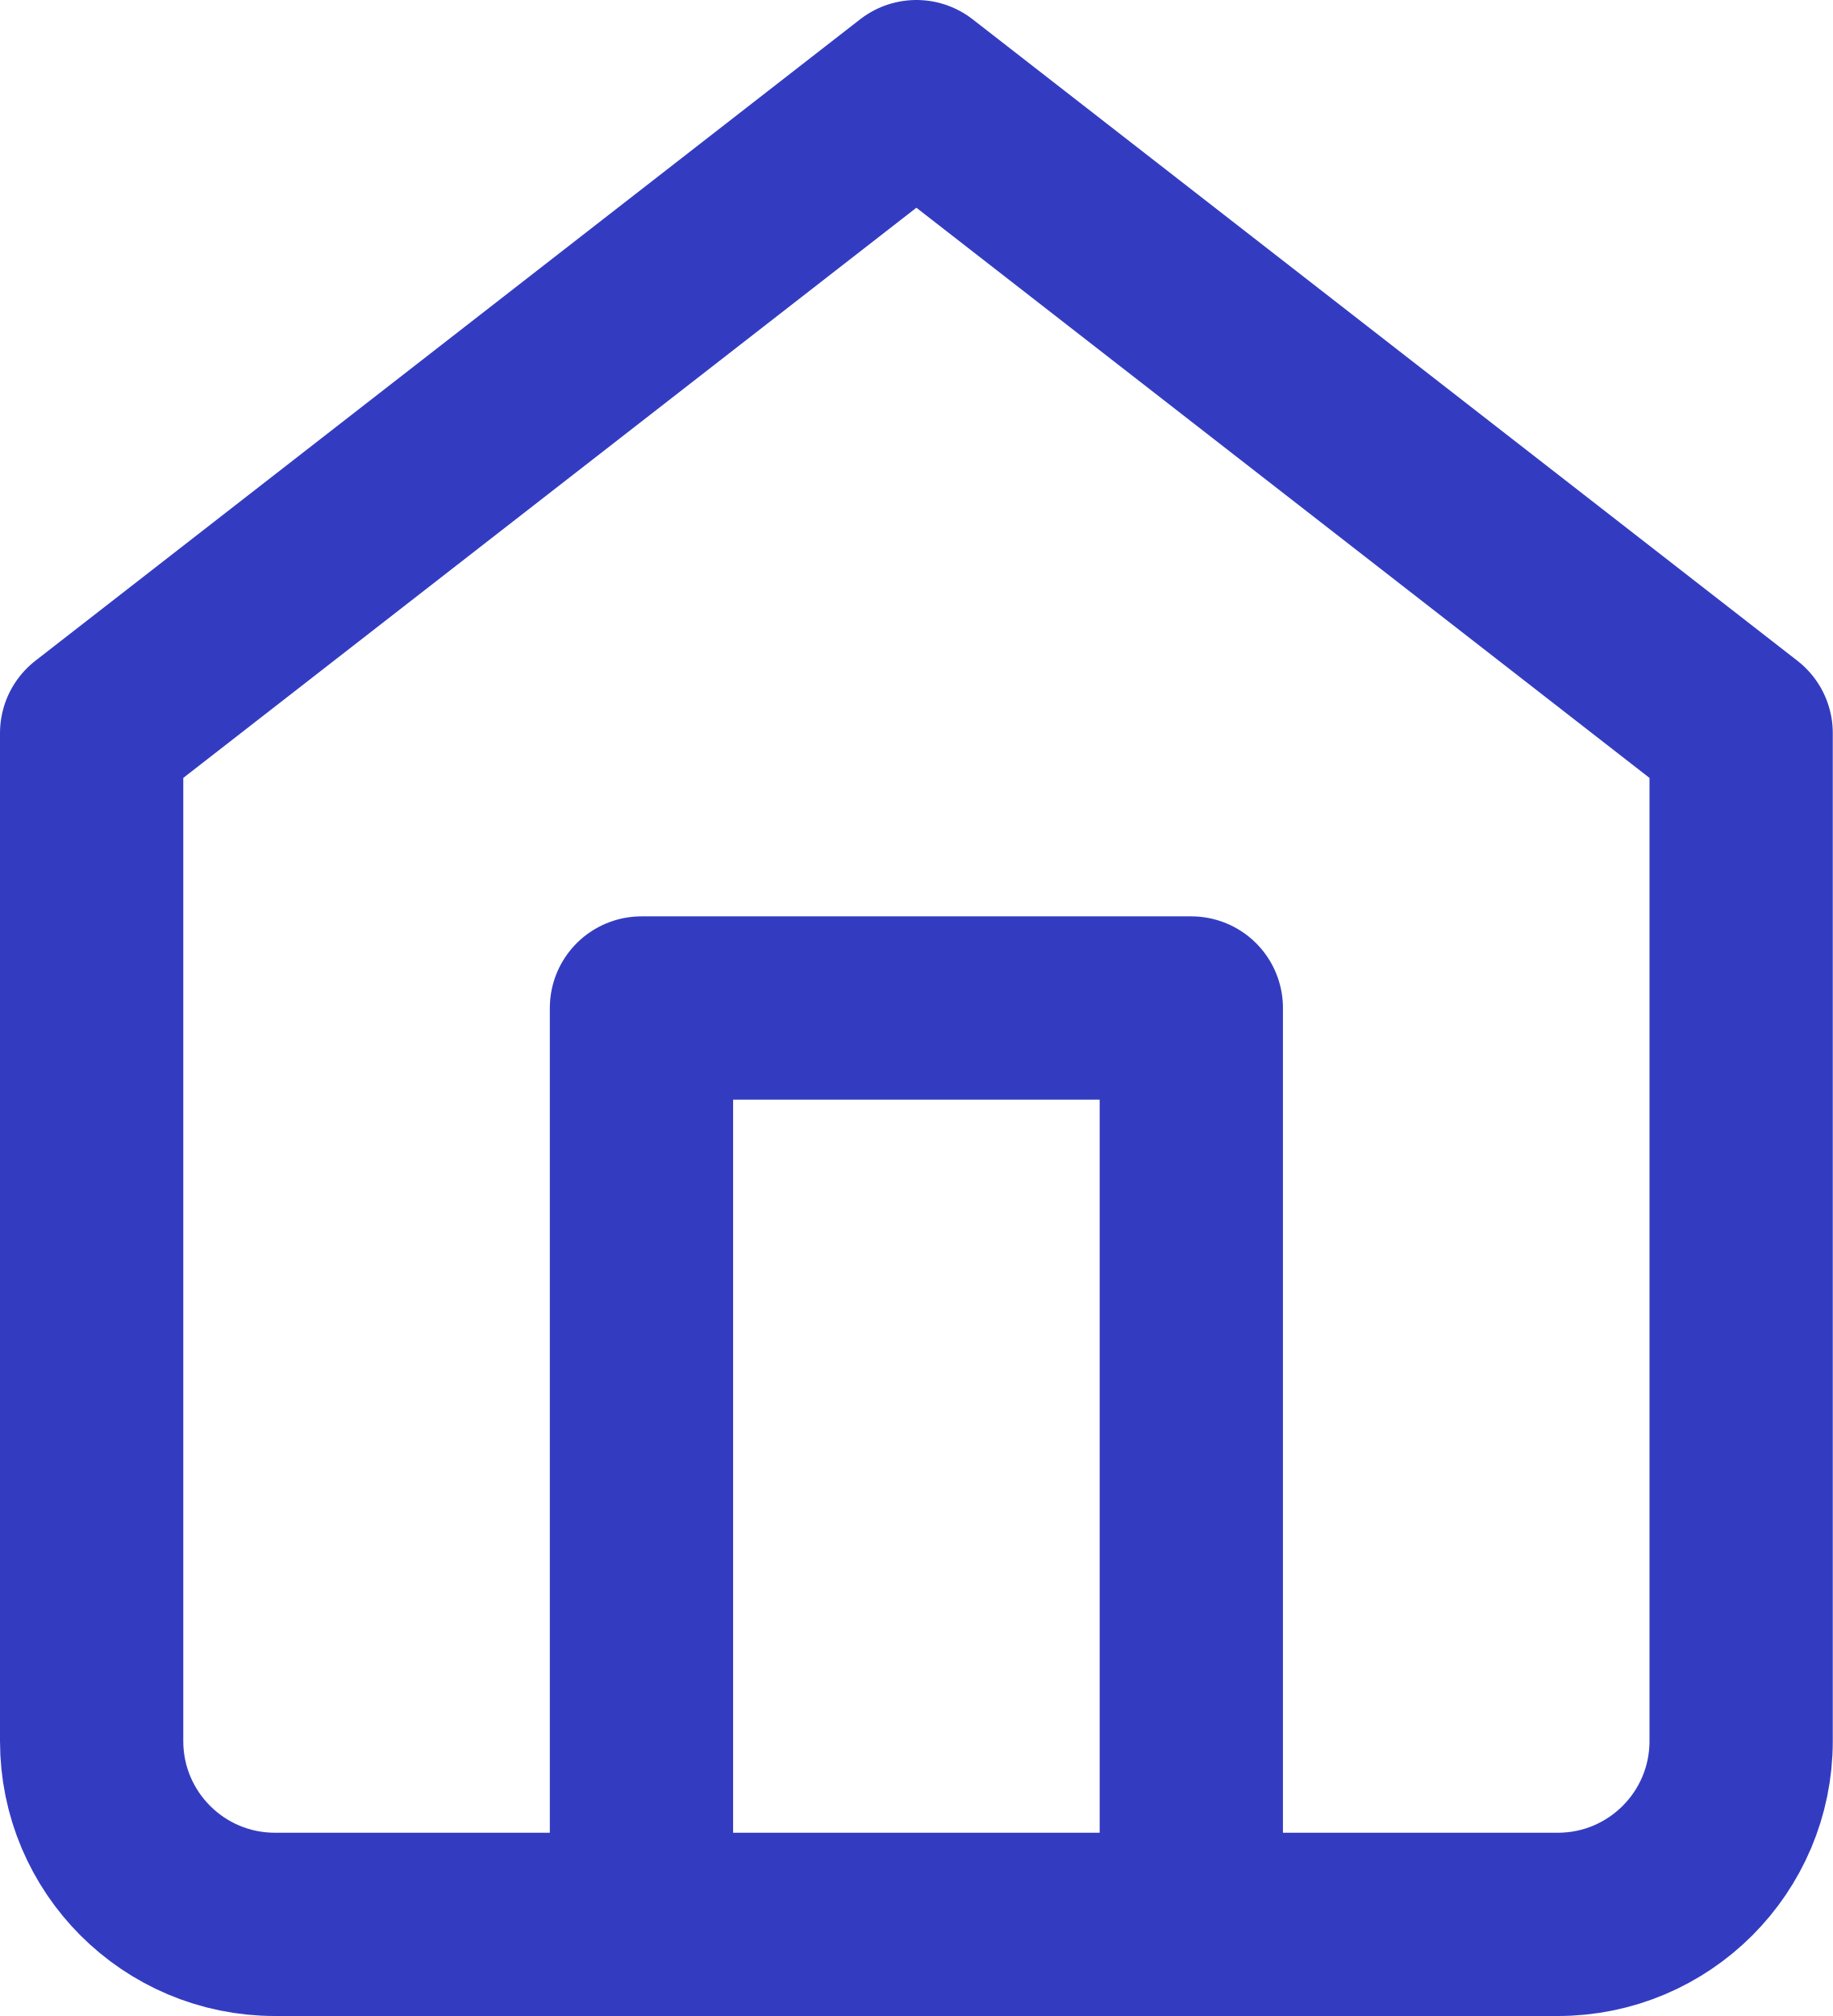
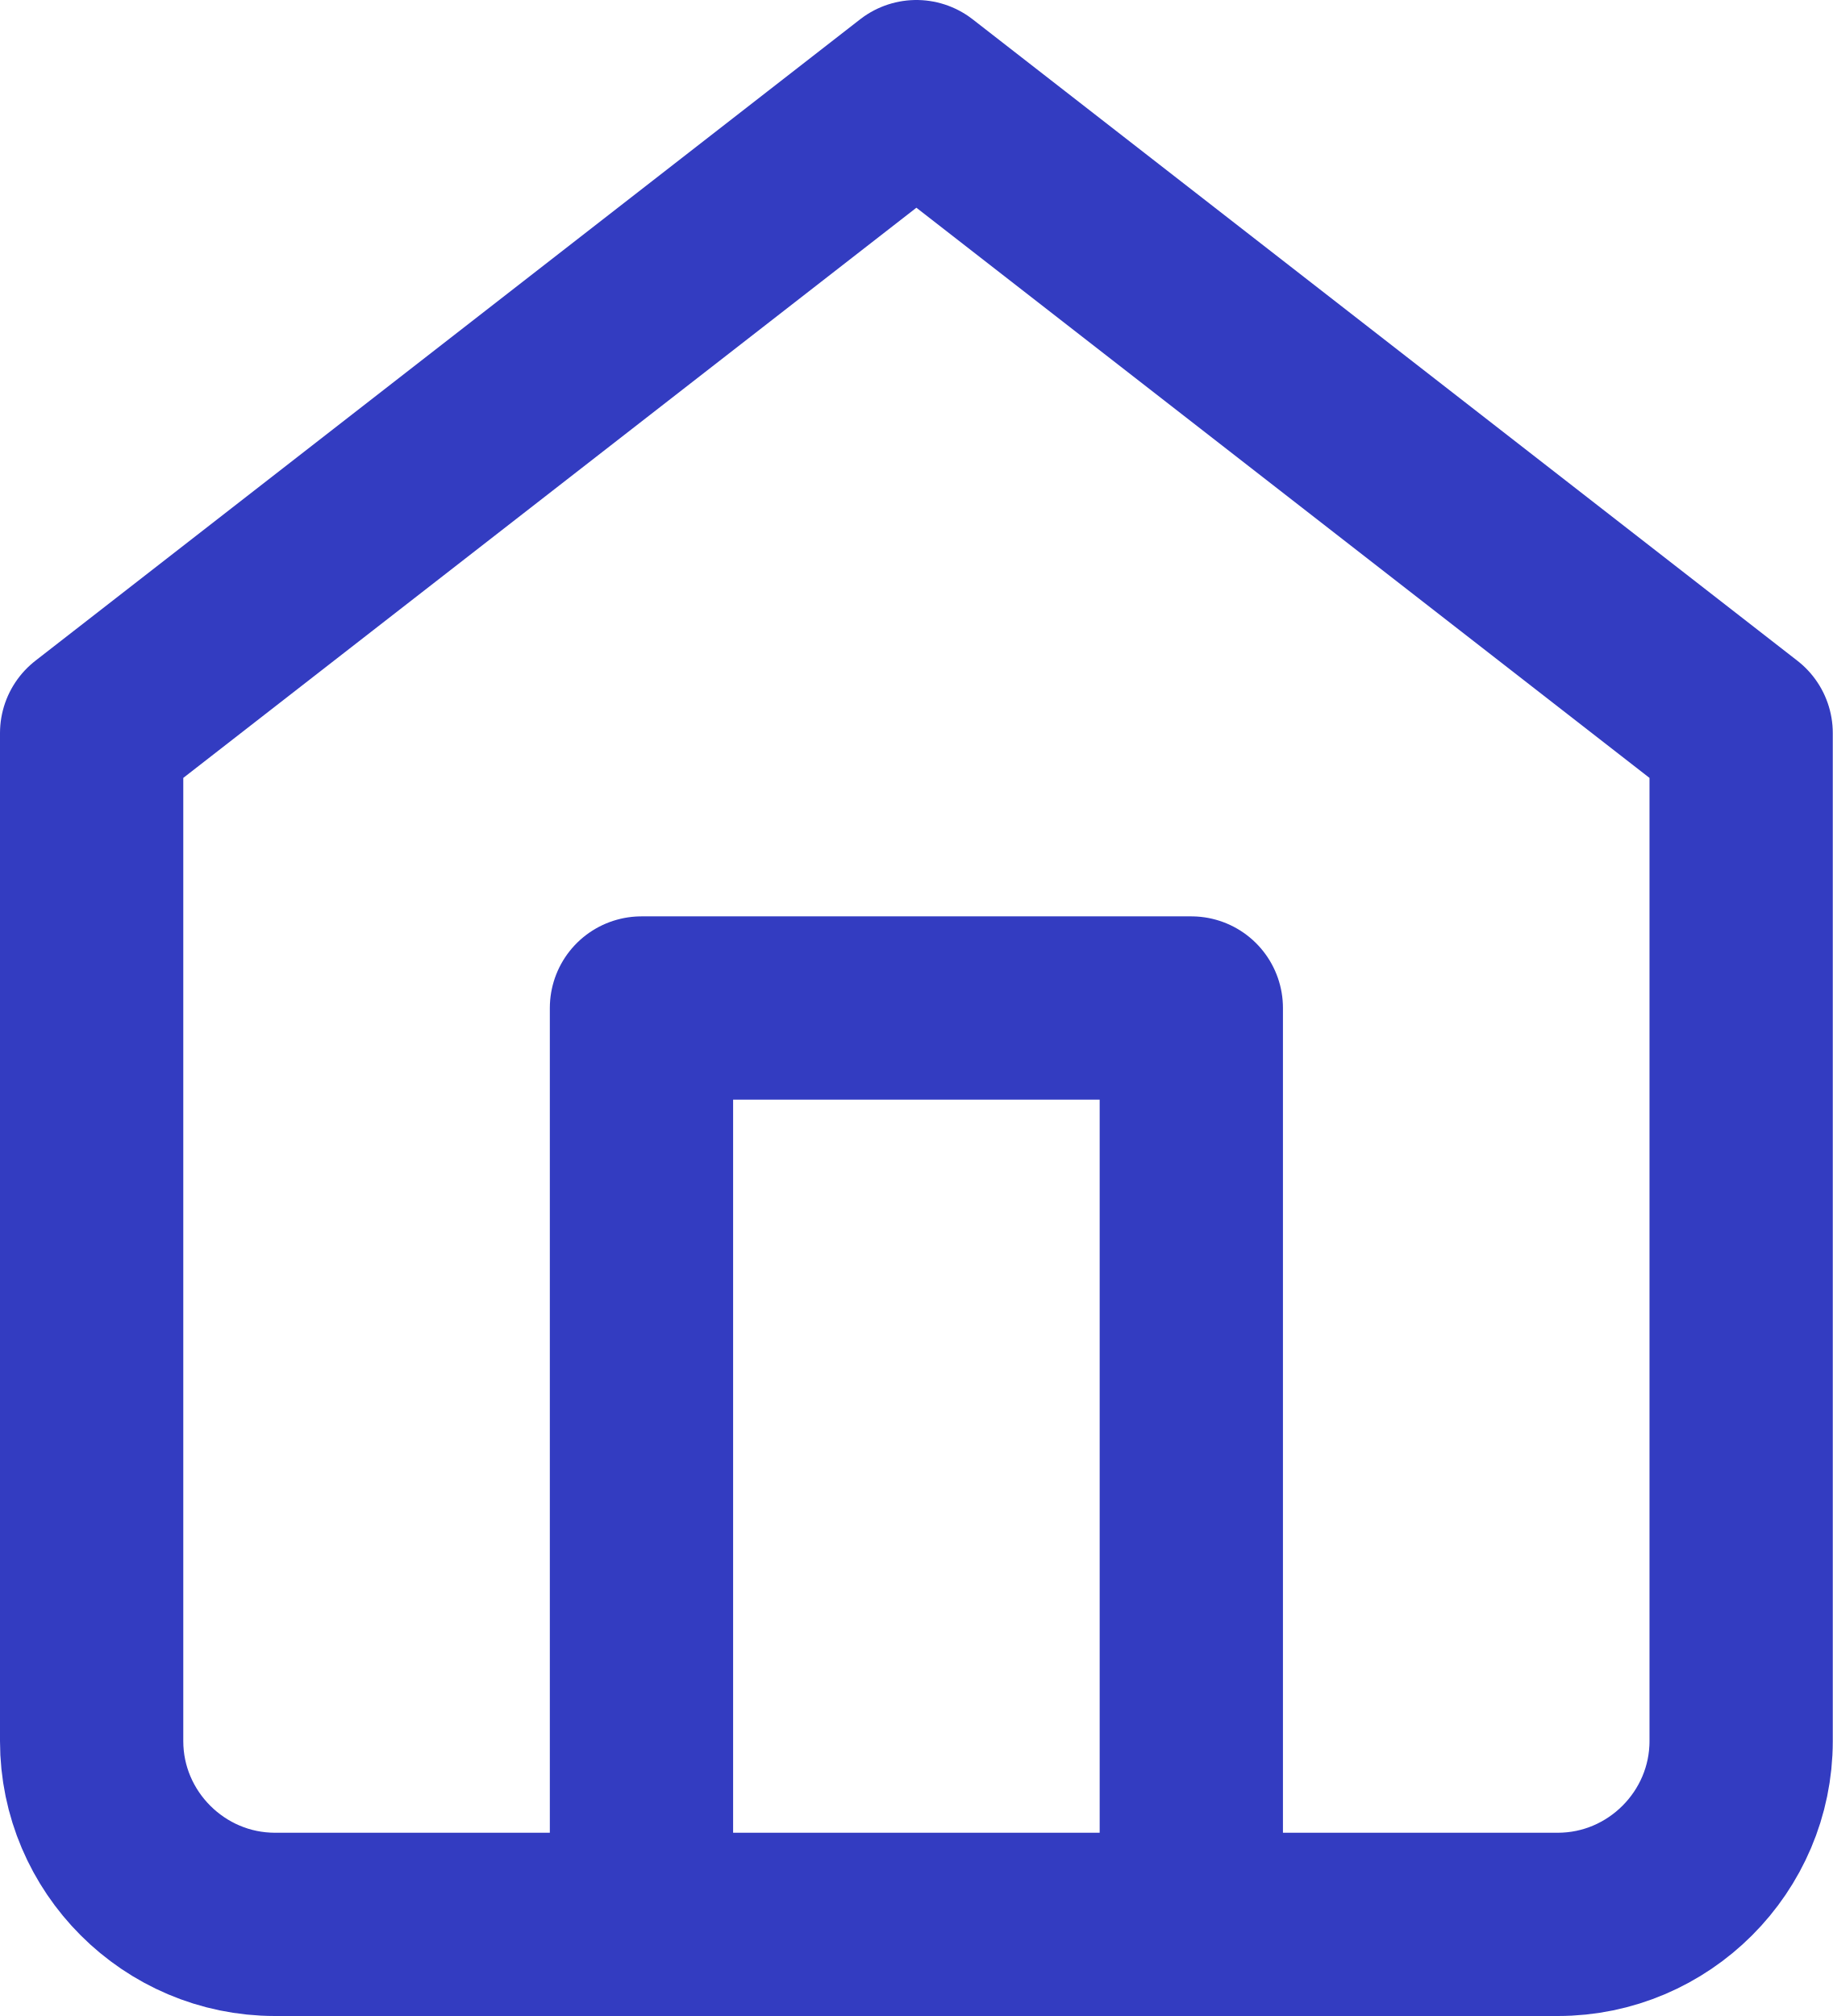
- <svg xmlns="http://www.w3.org/2000/svg" viewBox="0 0 20 22">
-   <defs>
-     <style>.cls-1{fill:none;stroke:#333cc1;stroke-linecap:round;stroke-linejoin:round;stroke-width:2px;}</style>
-   </defs>
-   <g id="Layer_2" data-name="Layer 2">
-     <g id="Layer_1-2" data-name="Layer 1">
-       <path class="cls-1" d="M1,8l9-7,9,7V19a2,2,0,0,1-2,2H3a2,2,0,0,1-2-2Z" />
-       <path class="cls-1" d="M7,21V11h6V21" />
+ <svg xmlns="http://www.w3.org/2000/svg" version="1.1" id="Layer_1" x="0px" y="0px" viewBox="0 0 20 22" enable-background="new 0 0 20 22" xml:space="preserve">
+   <g>
+     <g id="Layer_1-2">
+       <path fill="none" stroke="#333CC1" stroke-width="2" stroke-linecap="round" stroke-linejoin="round" d="M1,8l9-7l9,7v11    c0,1.1-0.9,2-2,2H3c-1.1,0-2-0.9-2-2V8z" />
+       <path fill="none" stroke="#333CC1" stroke-width="2" stroke-linecap="round" stroke-linejoin="round" d="M7,21V11h6v10" />
    </g>
  </g>
</svg>
